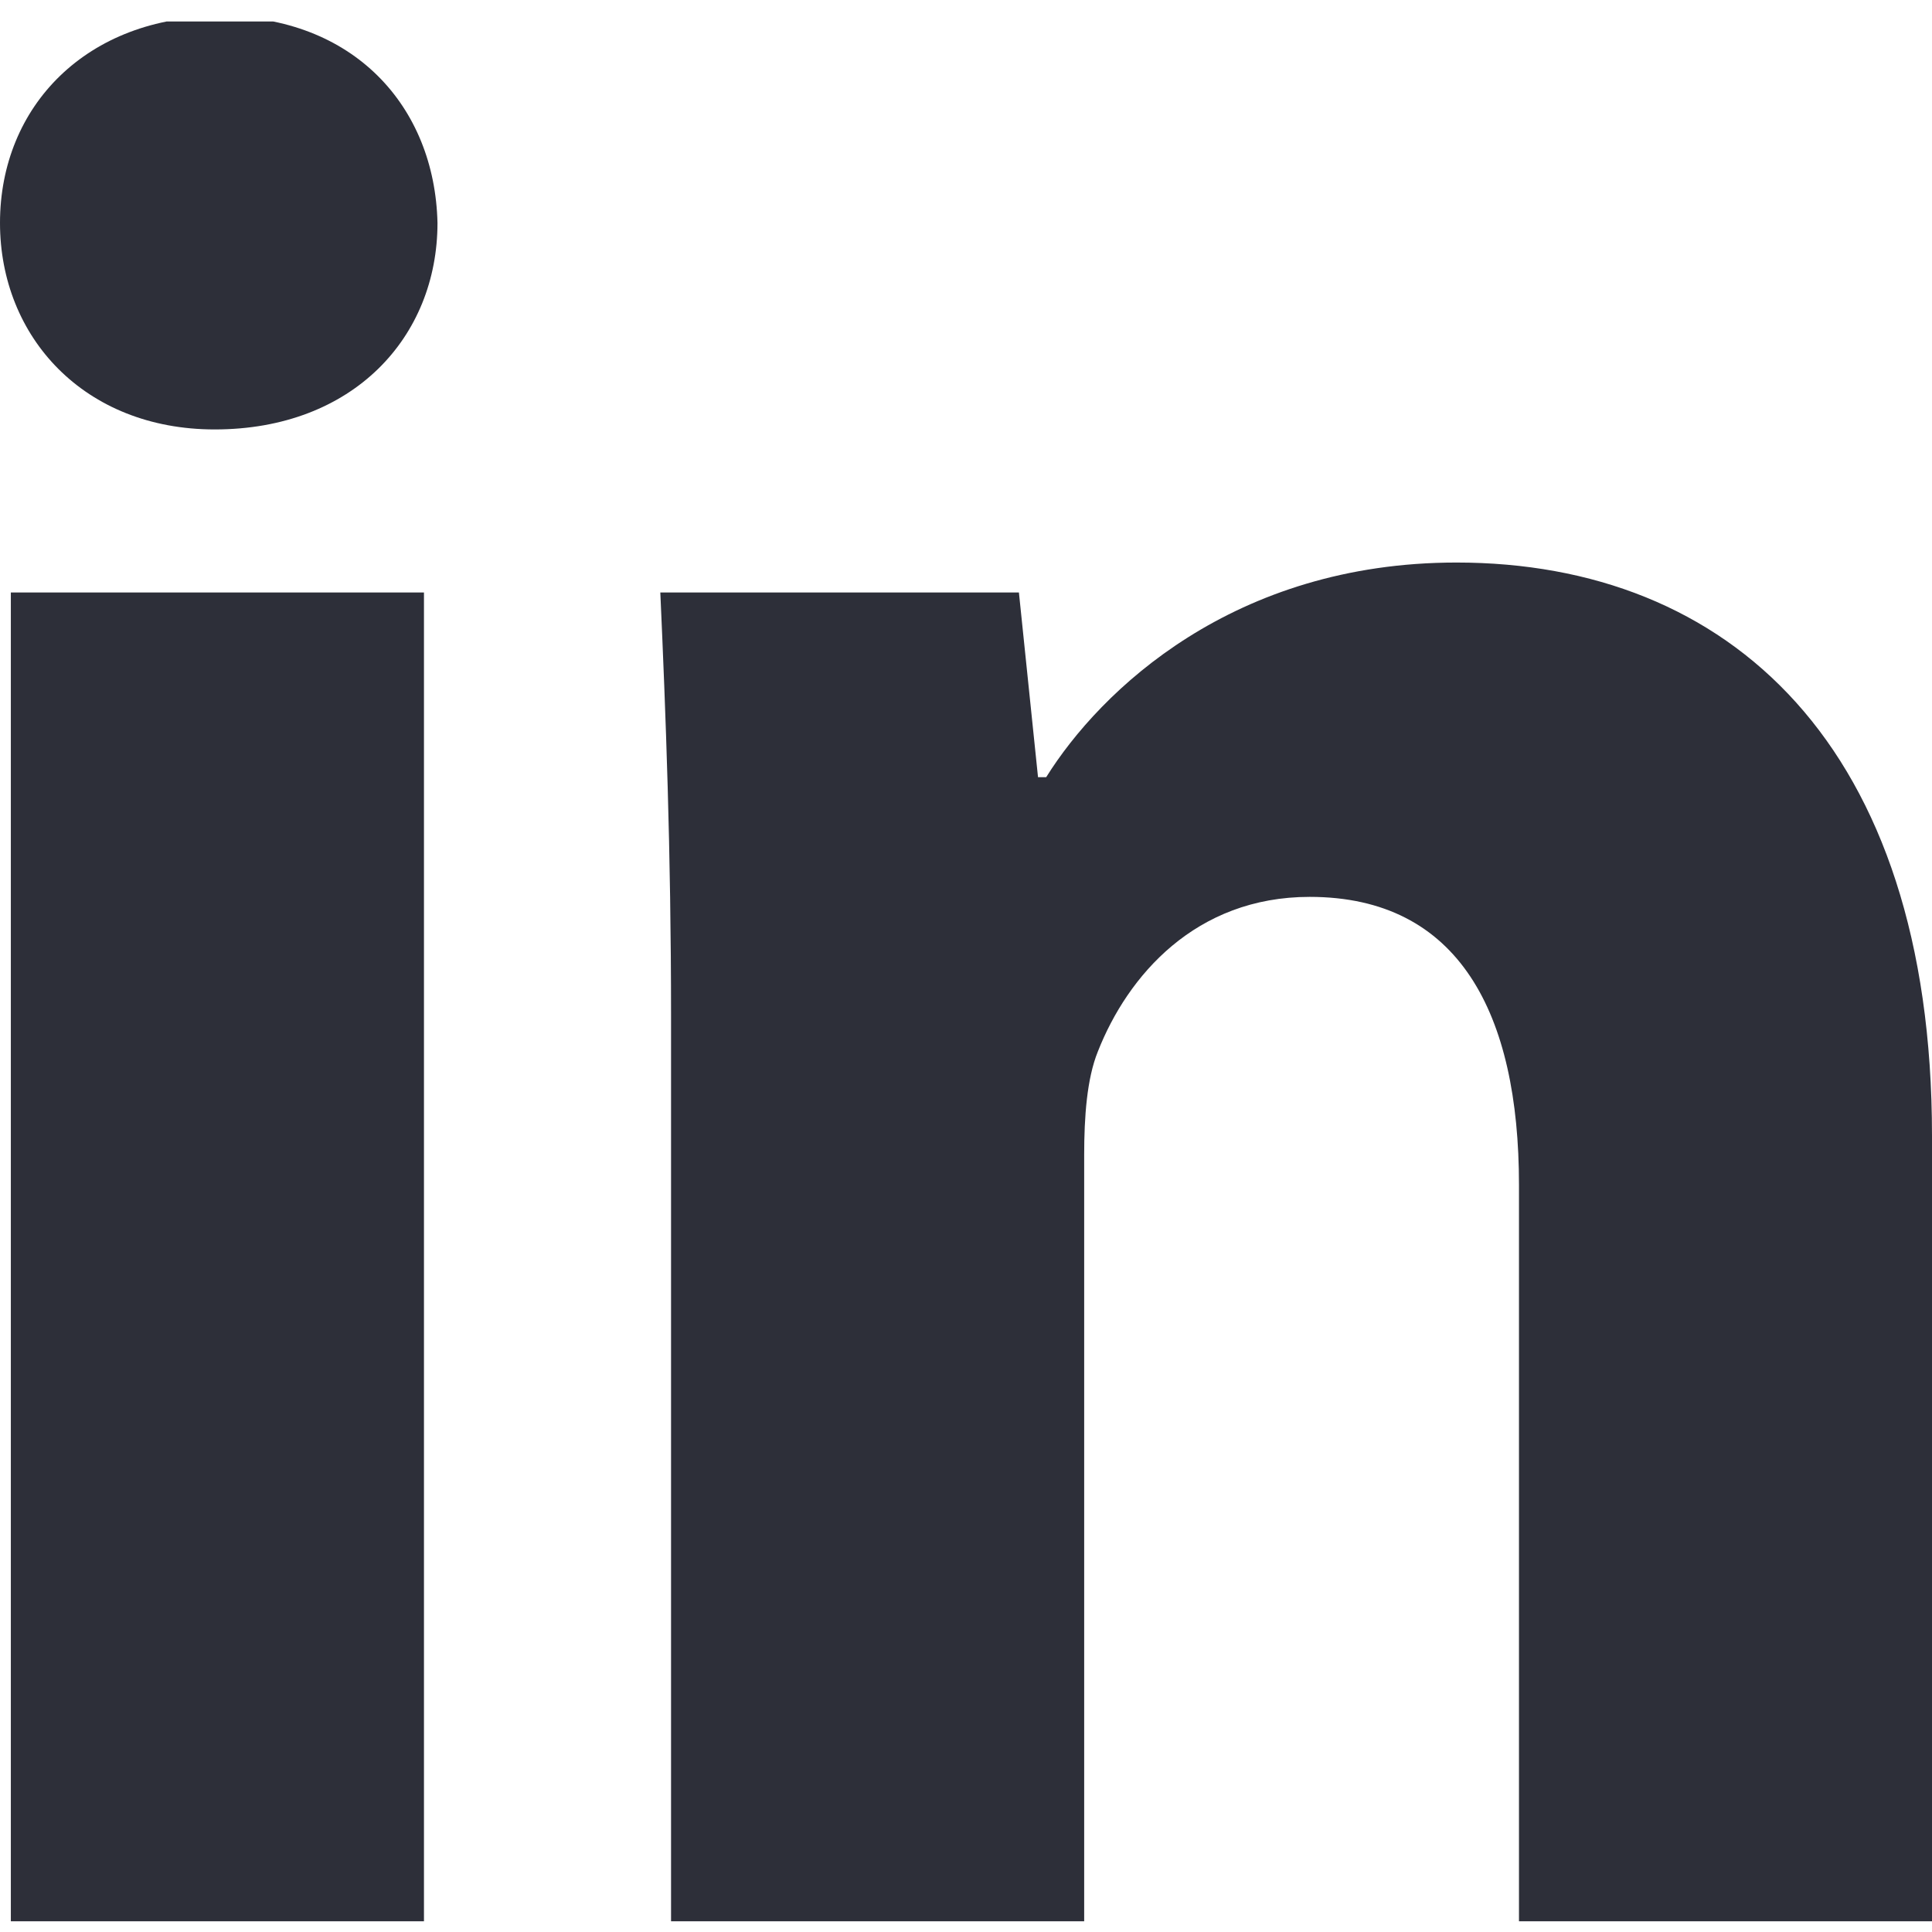
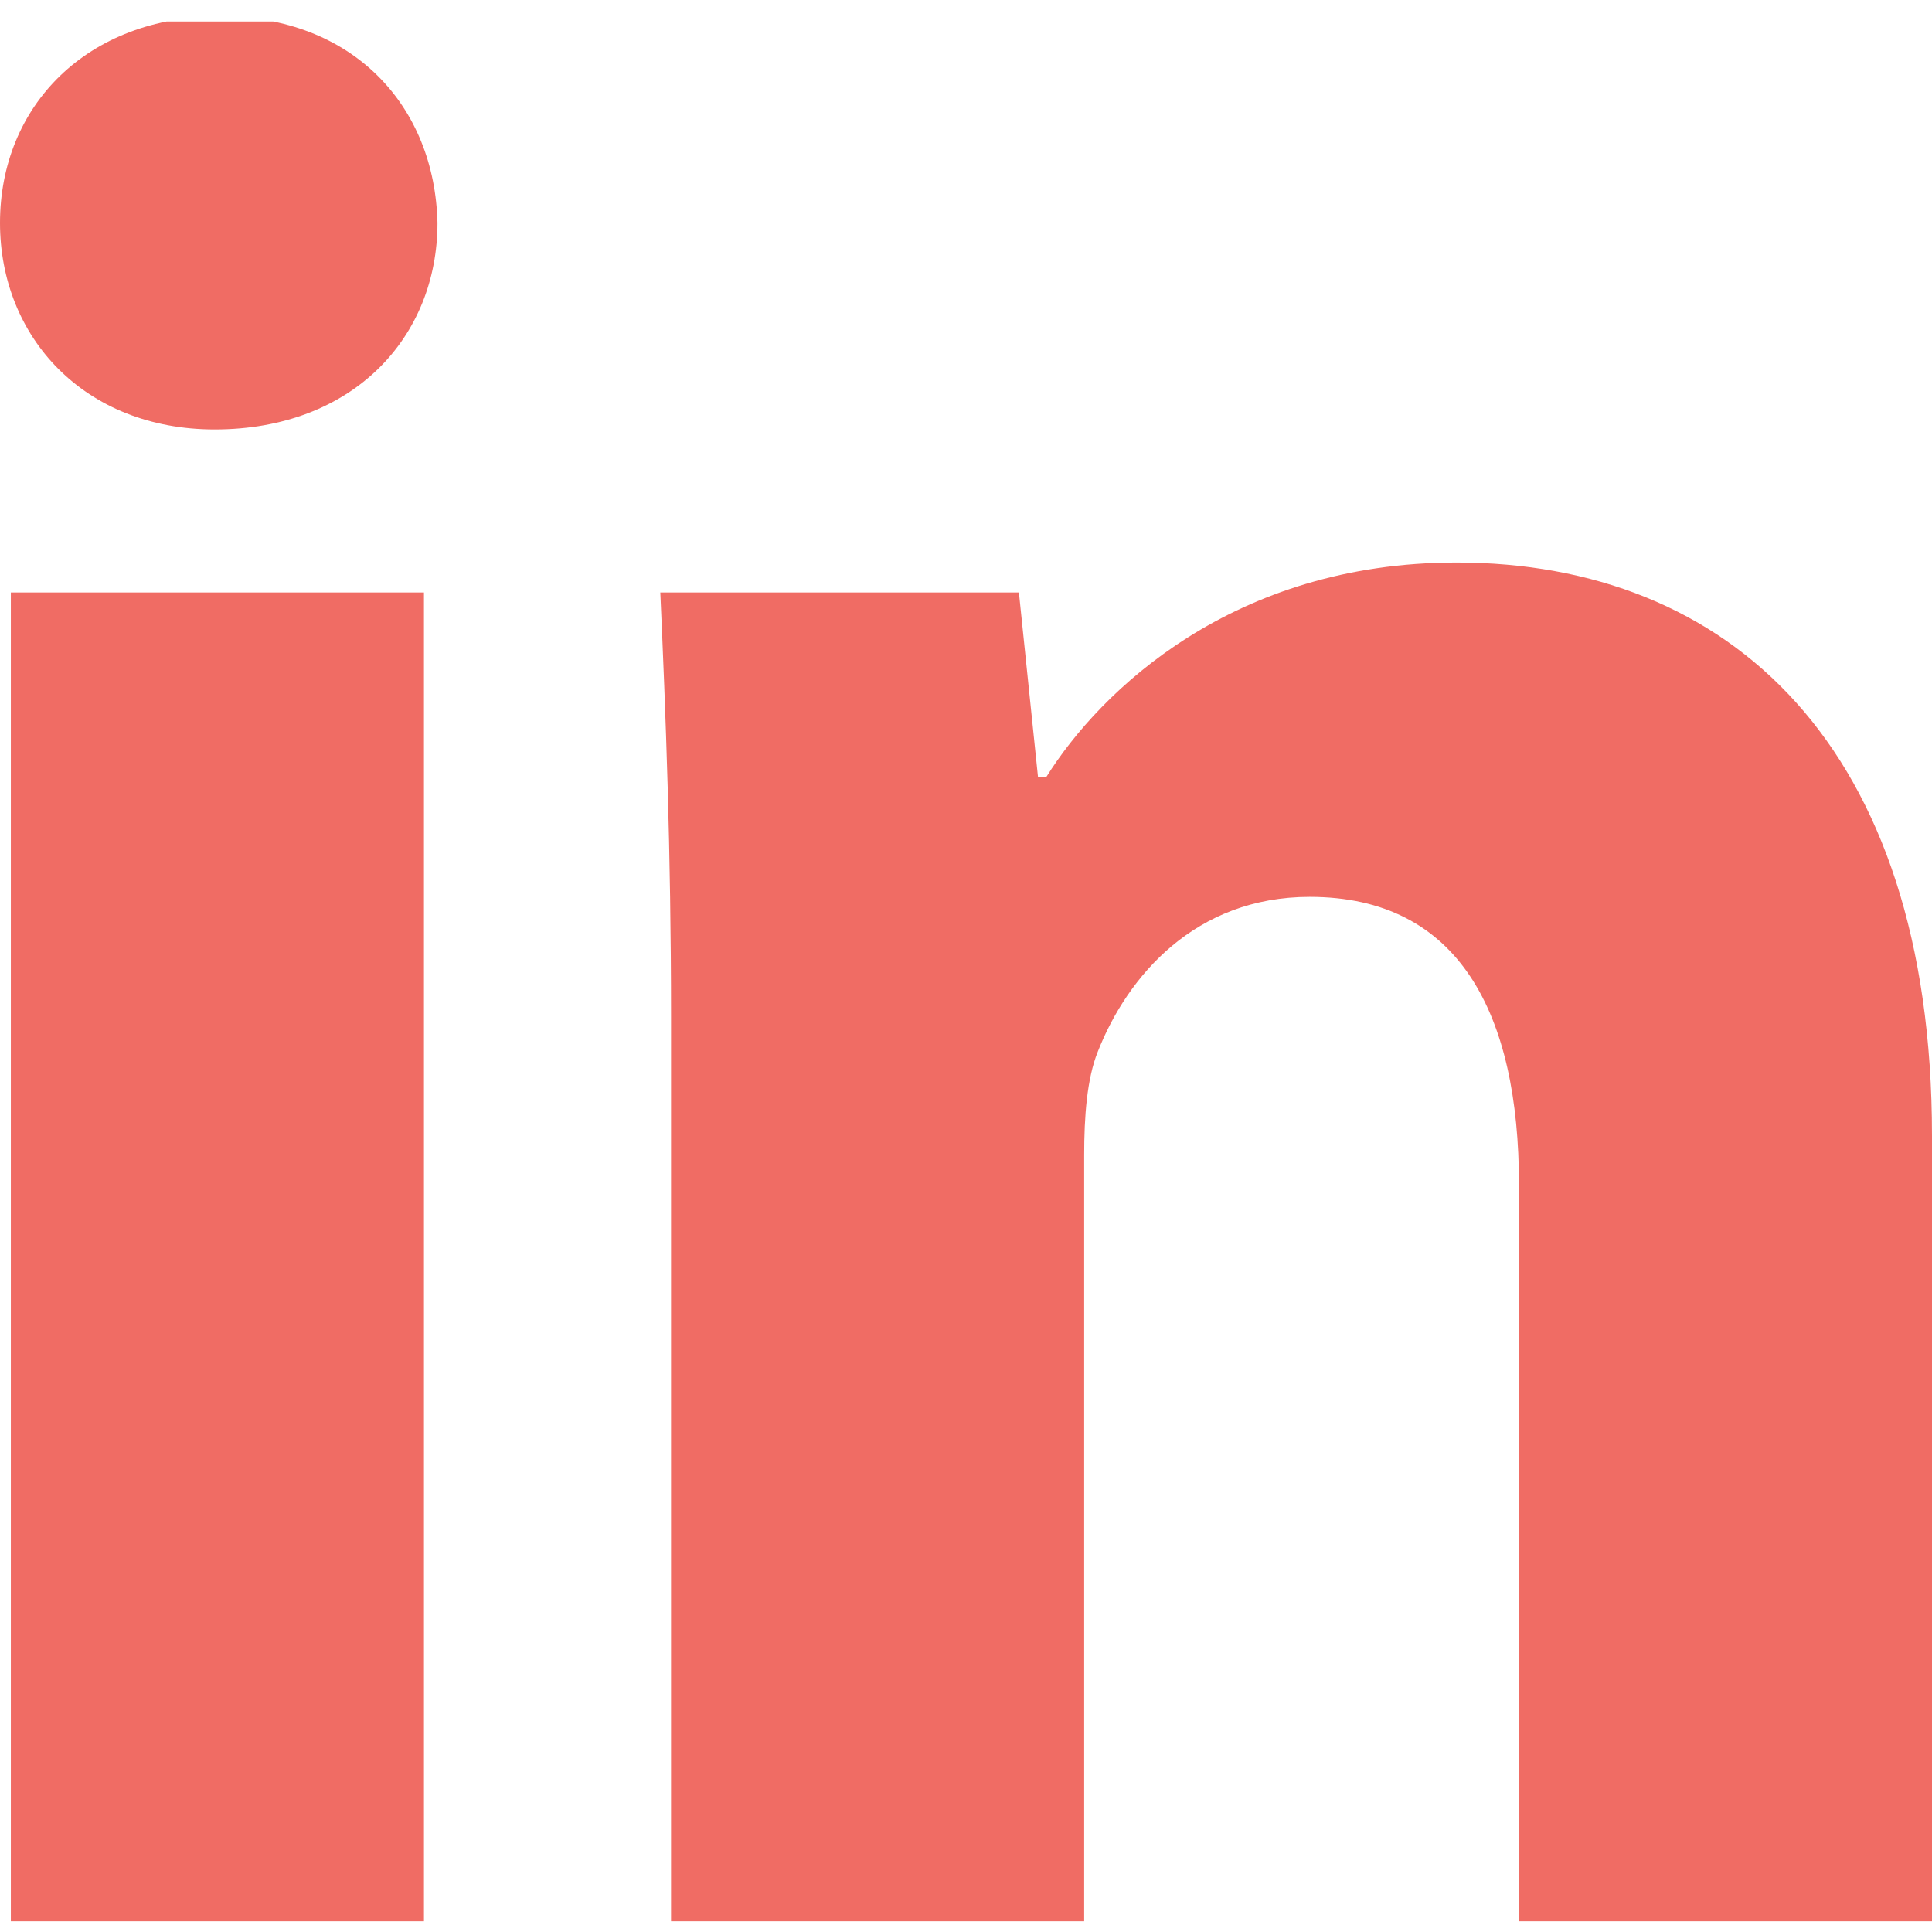
<svg xmlns="http://www.w3.org/2000/svg" viewBox="0 0 180 178" width="14" height="14">
  <defs>
    <clipPath clipPathUnits="userSpaceOnUse" id="cp1">
      <path d="M0 1L180 1L180 178L0 178Z" />
    </clipPath>
  </defs>
  <style>
		tspan { white-space:pre }
- 		.shp0 { fill: #2d2f39 } 
+ 		.shp0 { fill: #f06c64 } 
	</style>
  <g id="Page 1" clip-path="url(#cp1)">
    <path id="Path 1" class="shp0" d="M1.01 54.2L39.5 54.2L39.5 178L1.01 178L1.01 54.2ZM40.76 19.77C40.76 30.4 32.91 39.01 20 39.01C7.85 39.01 0 30.4 0 19.77C0 8.88 8.1 0.52 20.5 0.52C32.91 0.52 40.51 8.88 40.76 19.77ZM62.52 93.69C62.52 78.25 62.02 65.34 61.52 54.2L94.93 54.2L96.71 71.41L97.47 71.41C102.53 63.31 114.93 51.41 135.7 51.41C161.01 51.41 180 68.38 180 104.83L180 178L141.52 178L141.52 109.39C141.52 93.44 135.95 82.56 122.02 82.56C111.39 82.56 105.06 89.9 102.28 96.98C101.26 99.51 101.01 103.06 101.01 106.61L101.01 178L62.52 178L62.52 93.69Z" />
  </g>
</svg>
